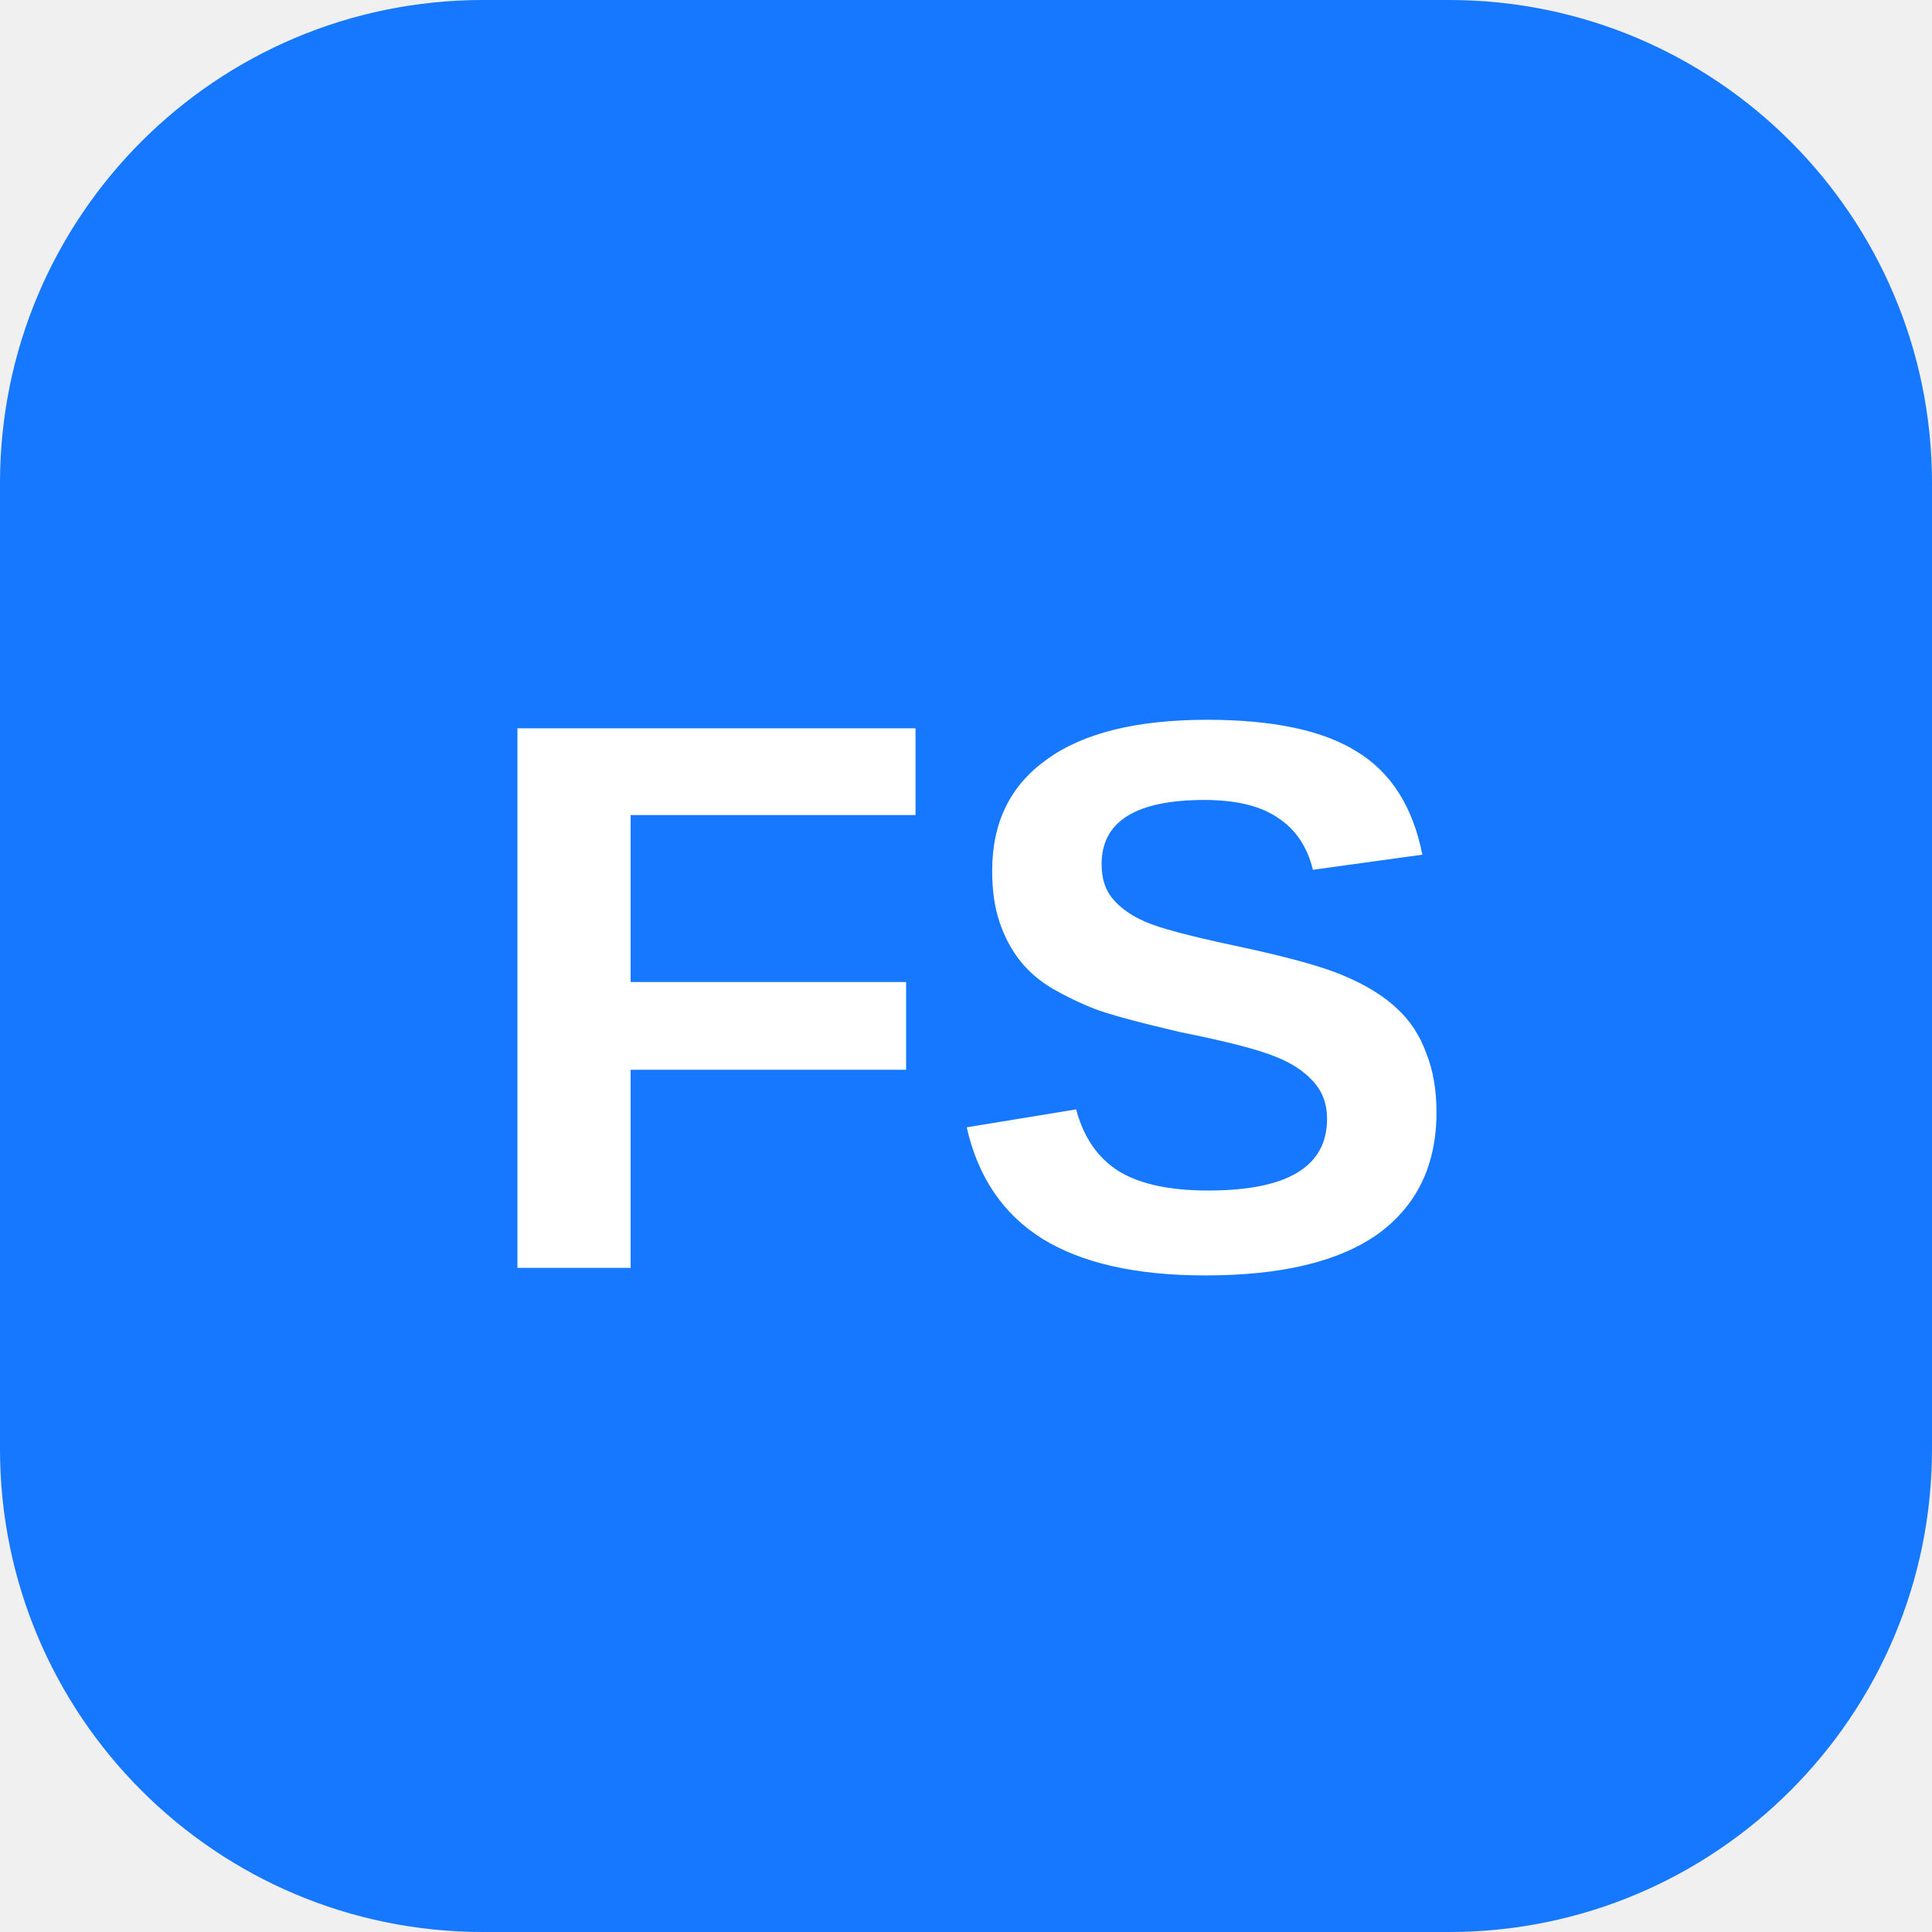
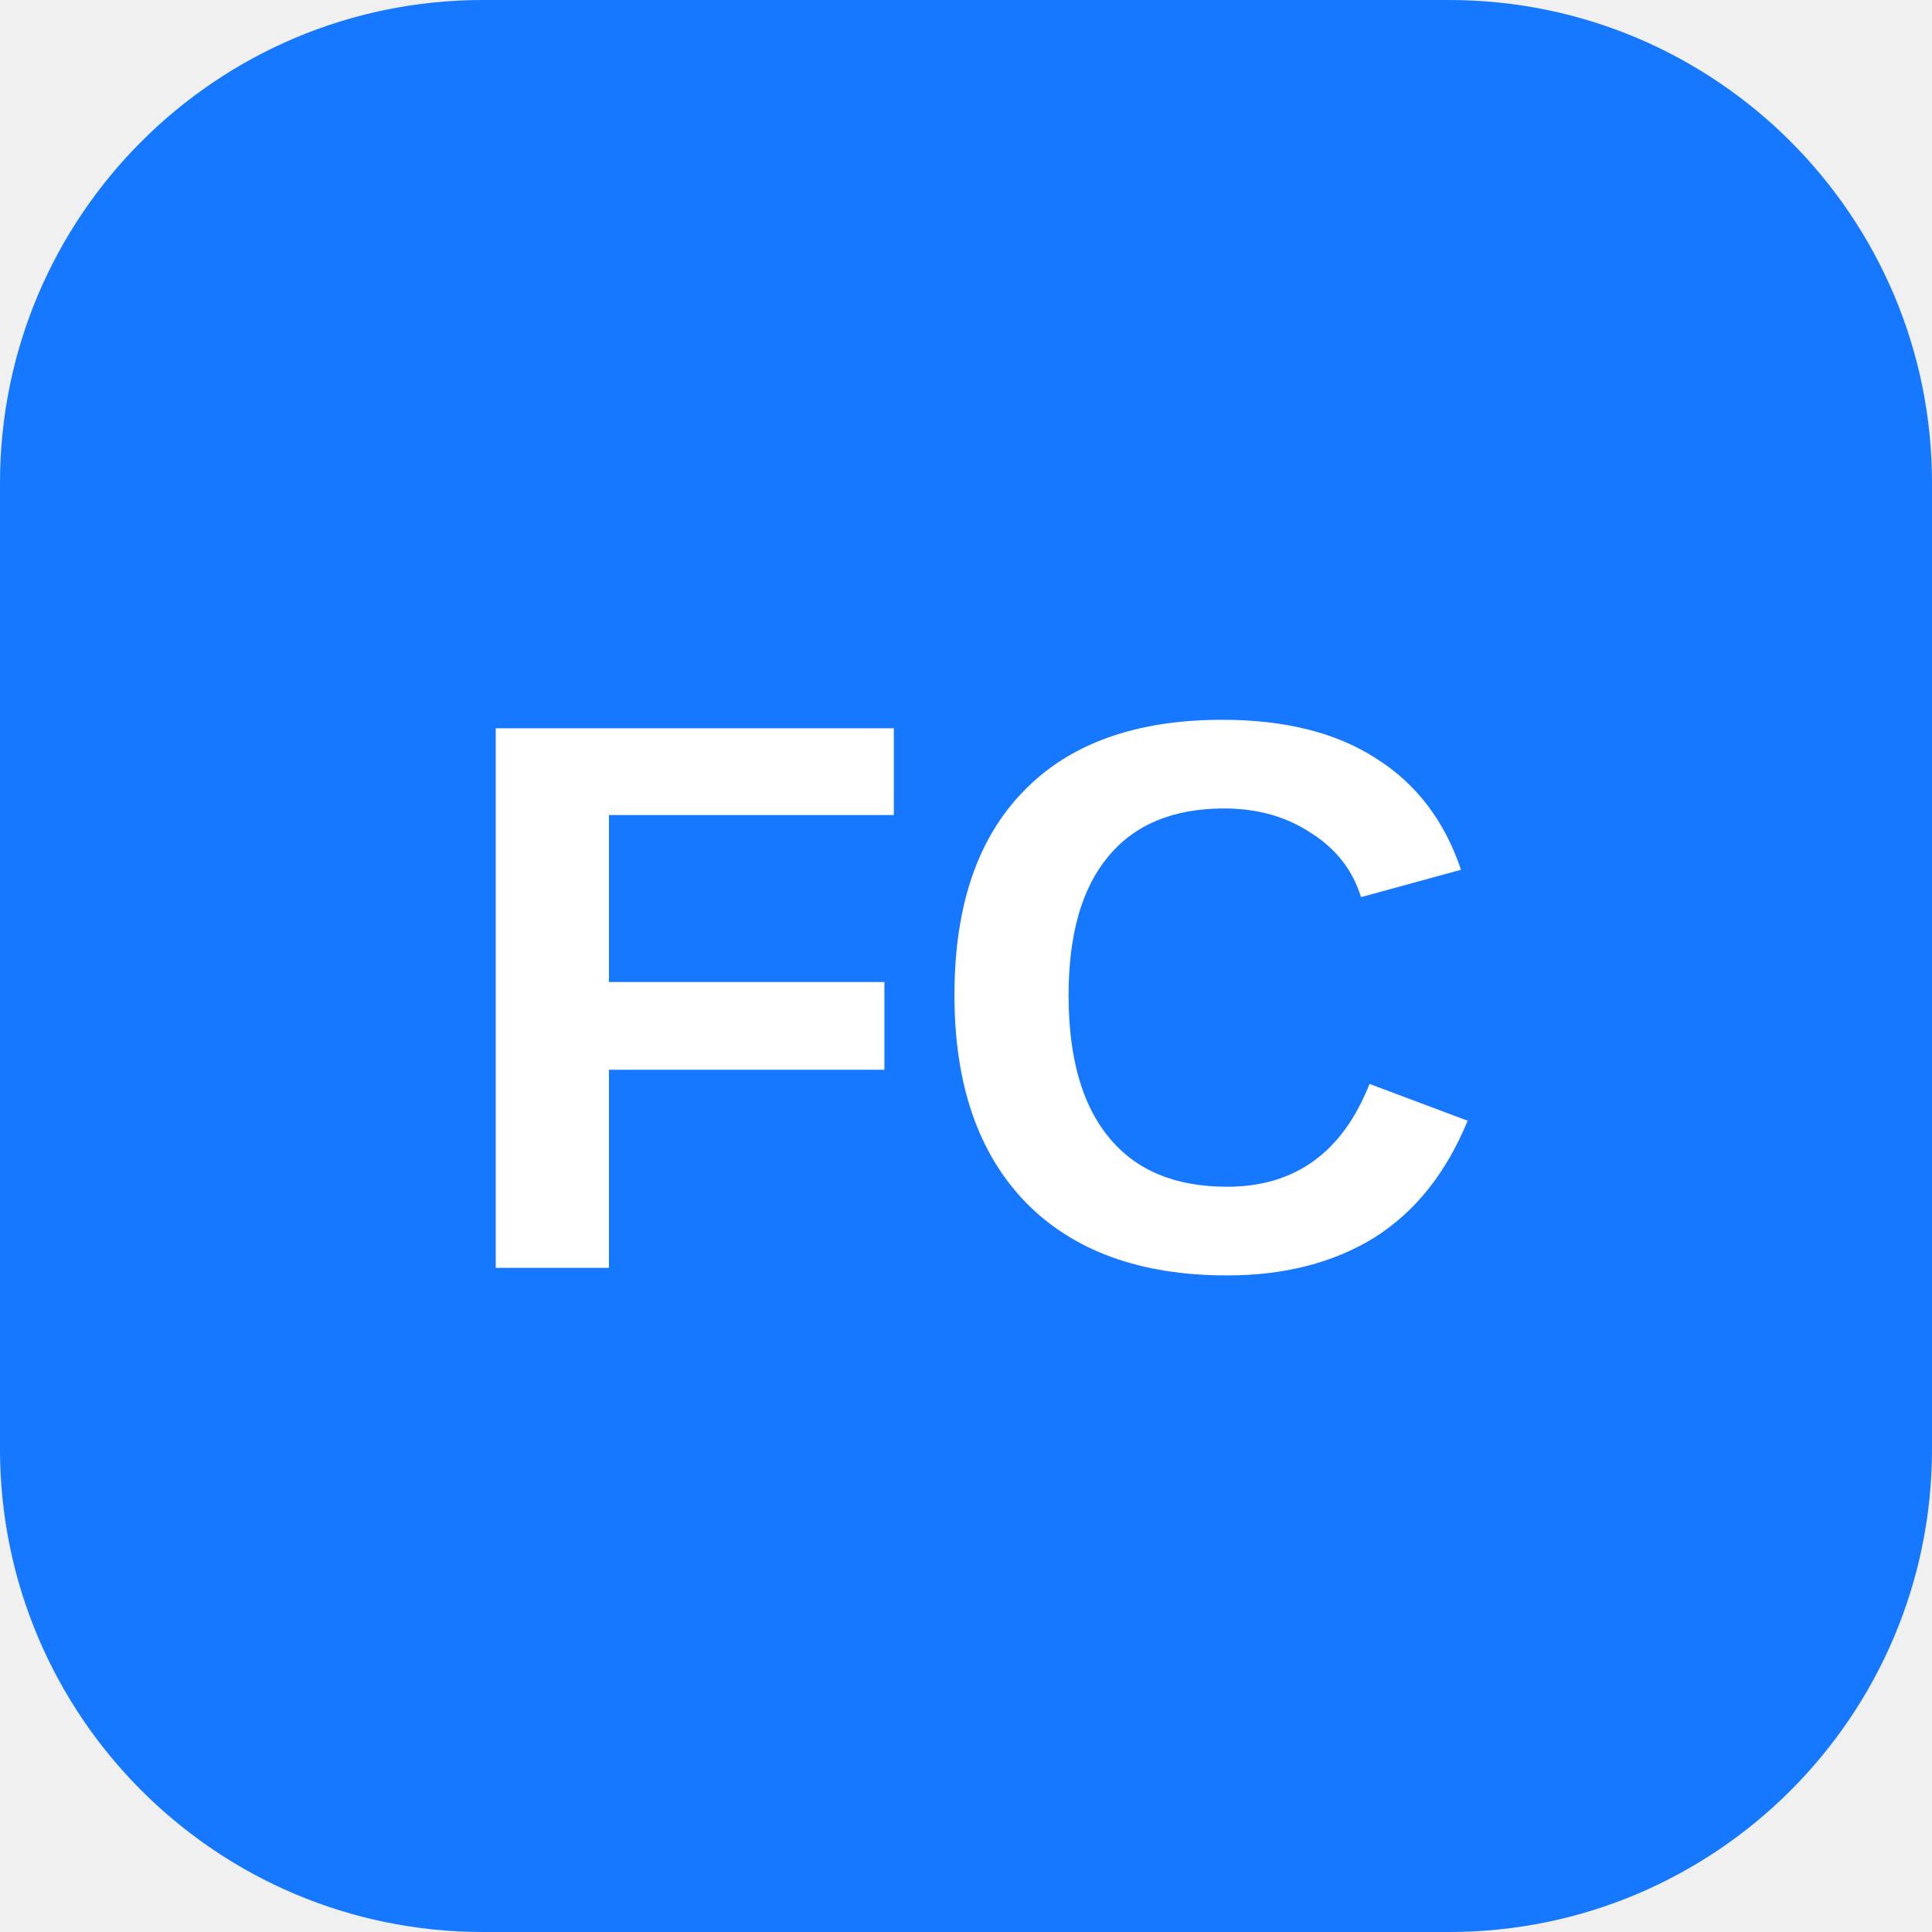
<svg xmlns="http://www.w3.org/2000/svg" viewBox="0 0 32 32">
  <rect width="32" height="32" rx="8" fill="#1677FF" />
-   <text x="16" y="21" text-anchor="middle" font-family="Arial, Helvetica, sans-serif" font-size="13" font-weight="700" fill="#ffffff">FS</text>
+   <text x="16" y="21" text-anchor="middle" font-family="Arial, Helvetica, sans-serif" font-size="13" font-weight="700" fill="#ffffff">FC</text>
</svg>
